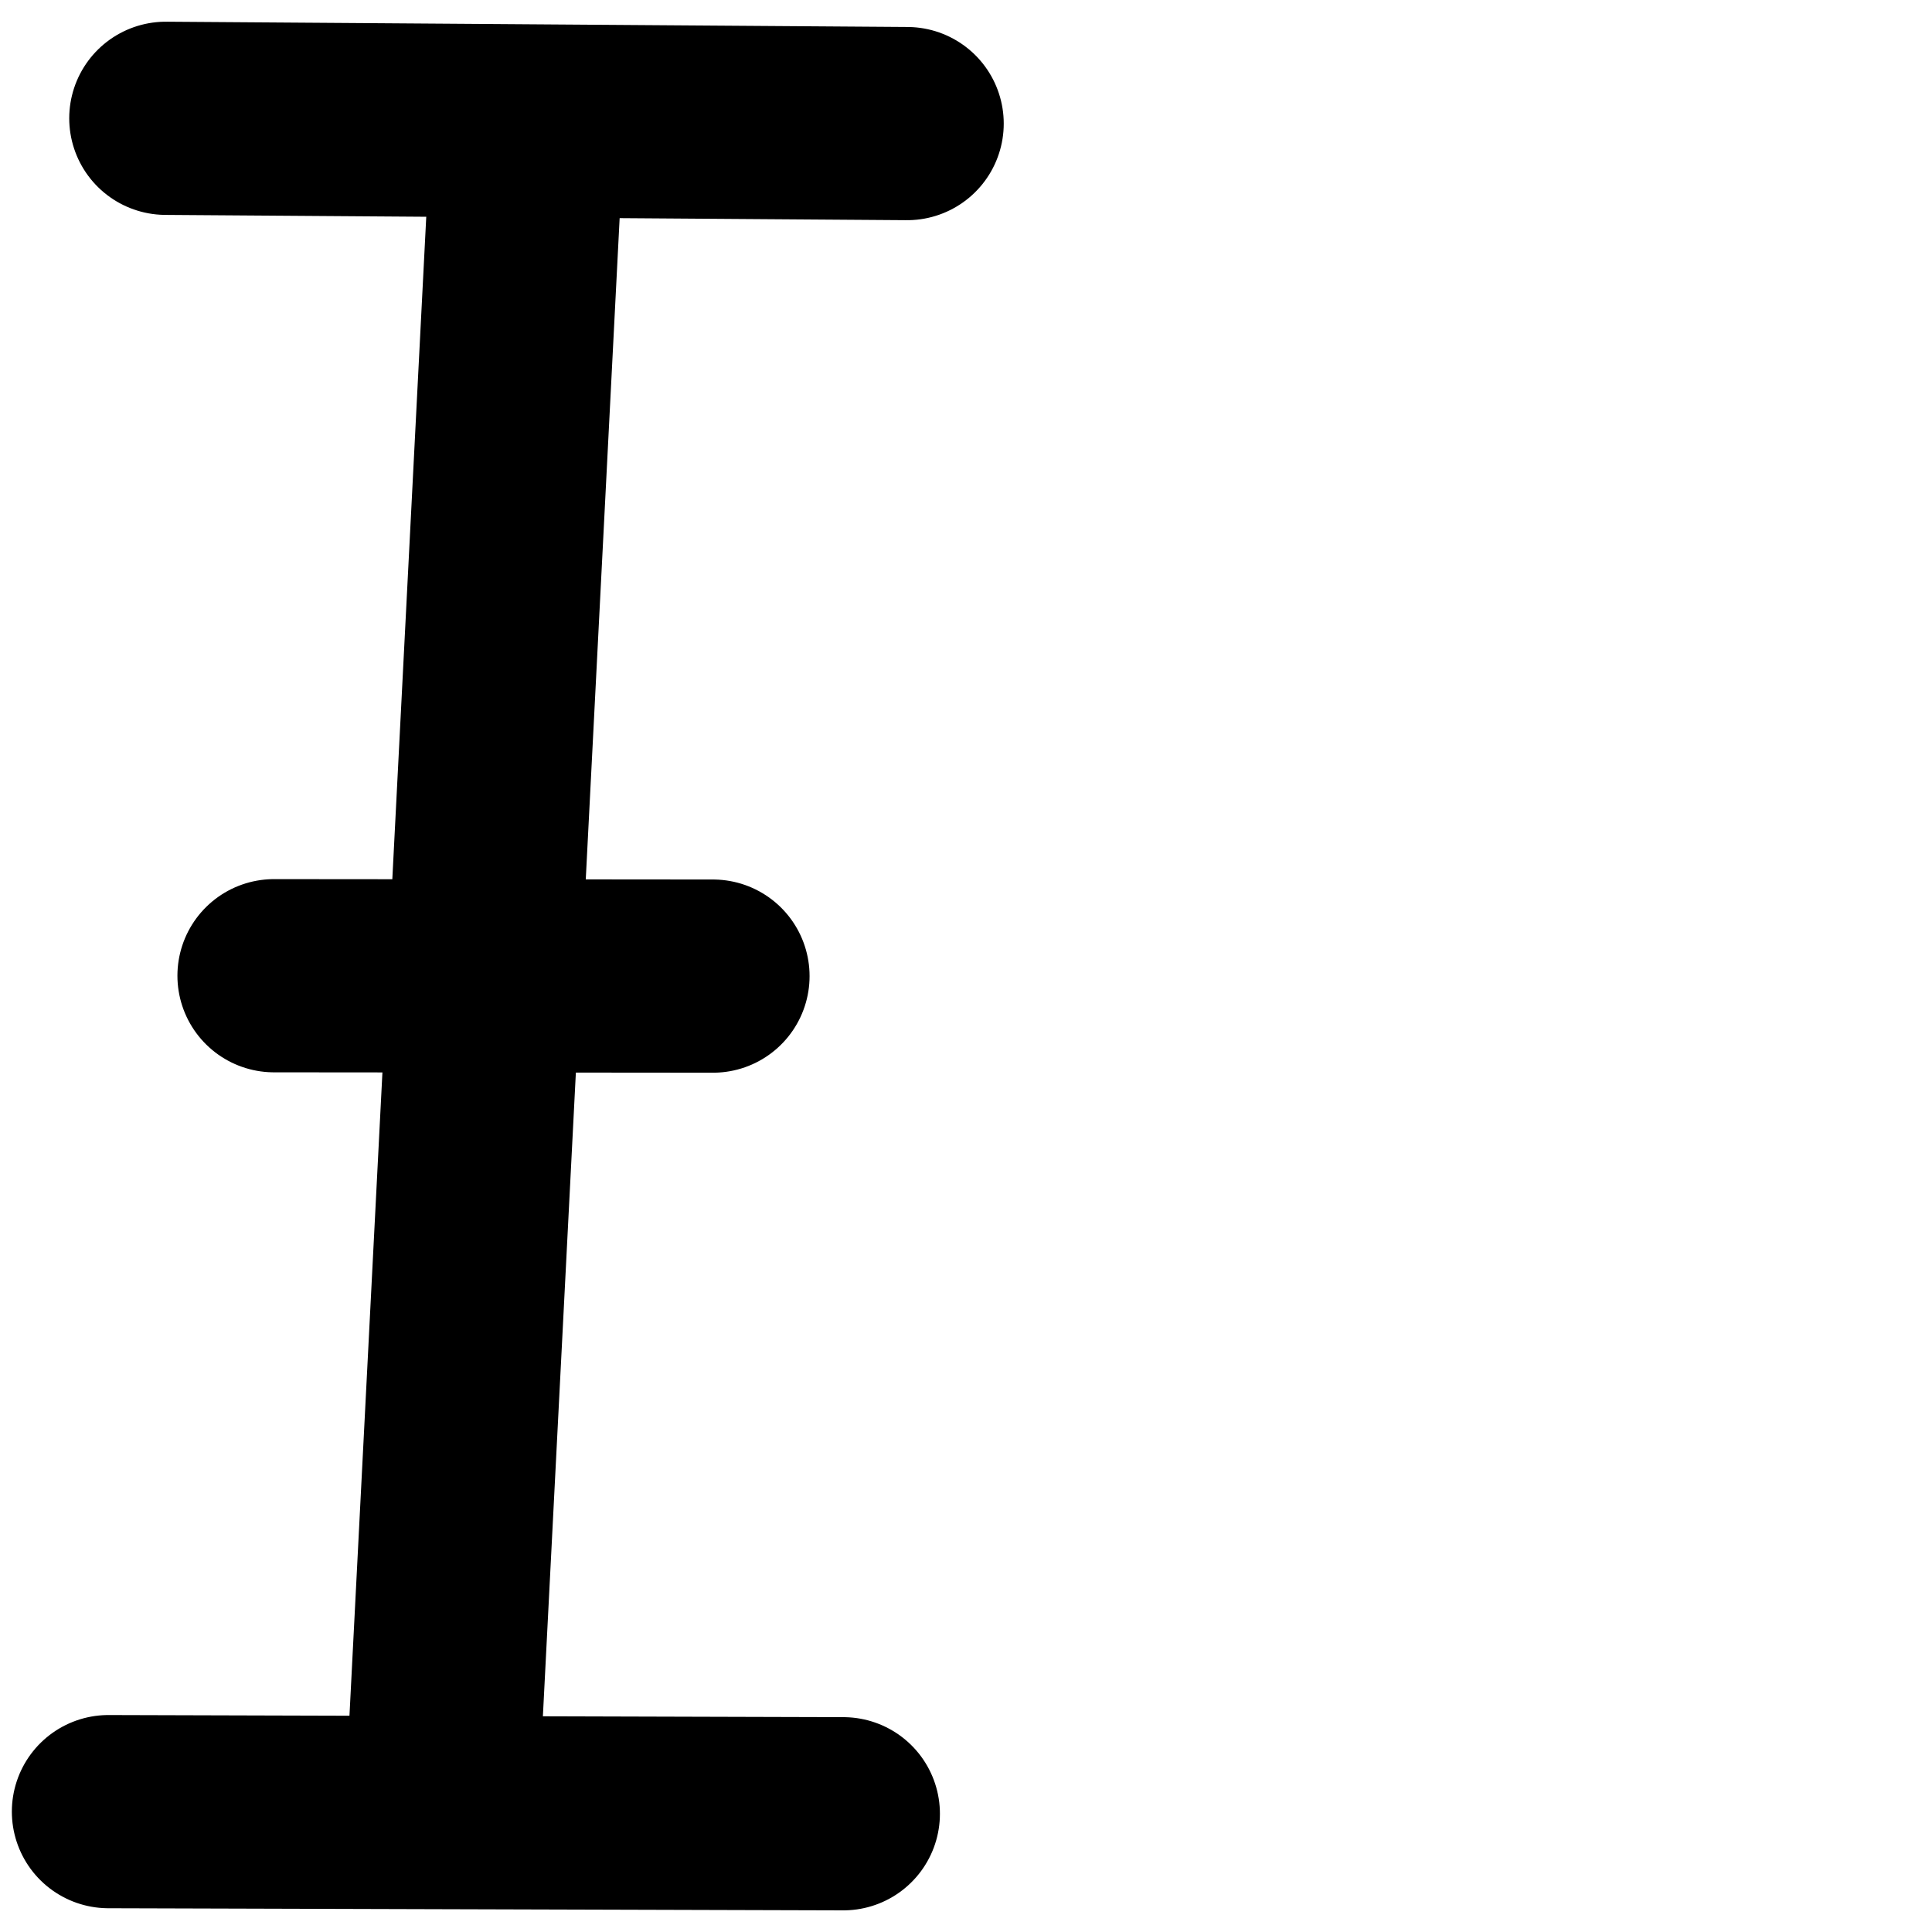
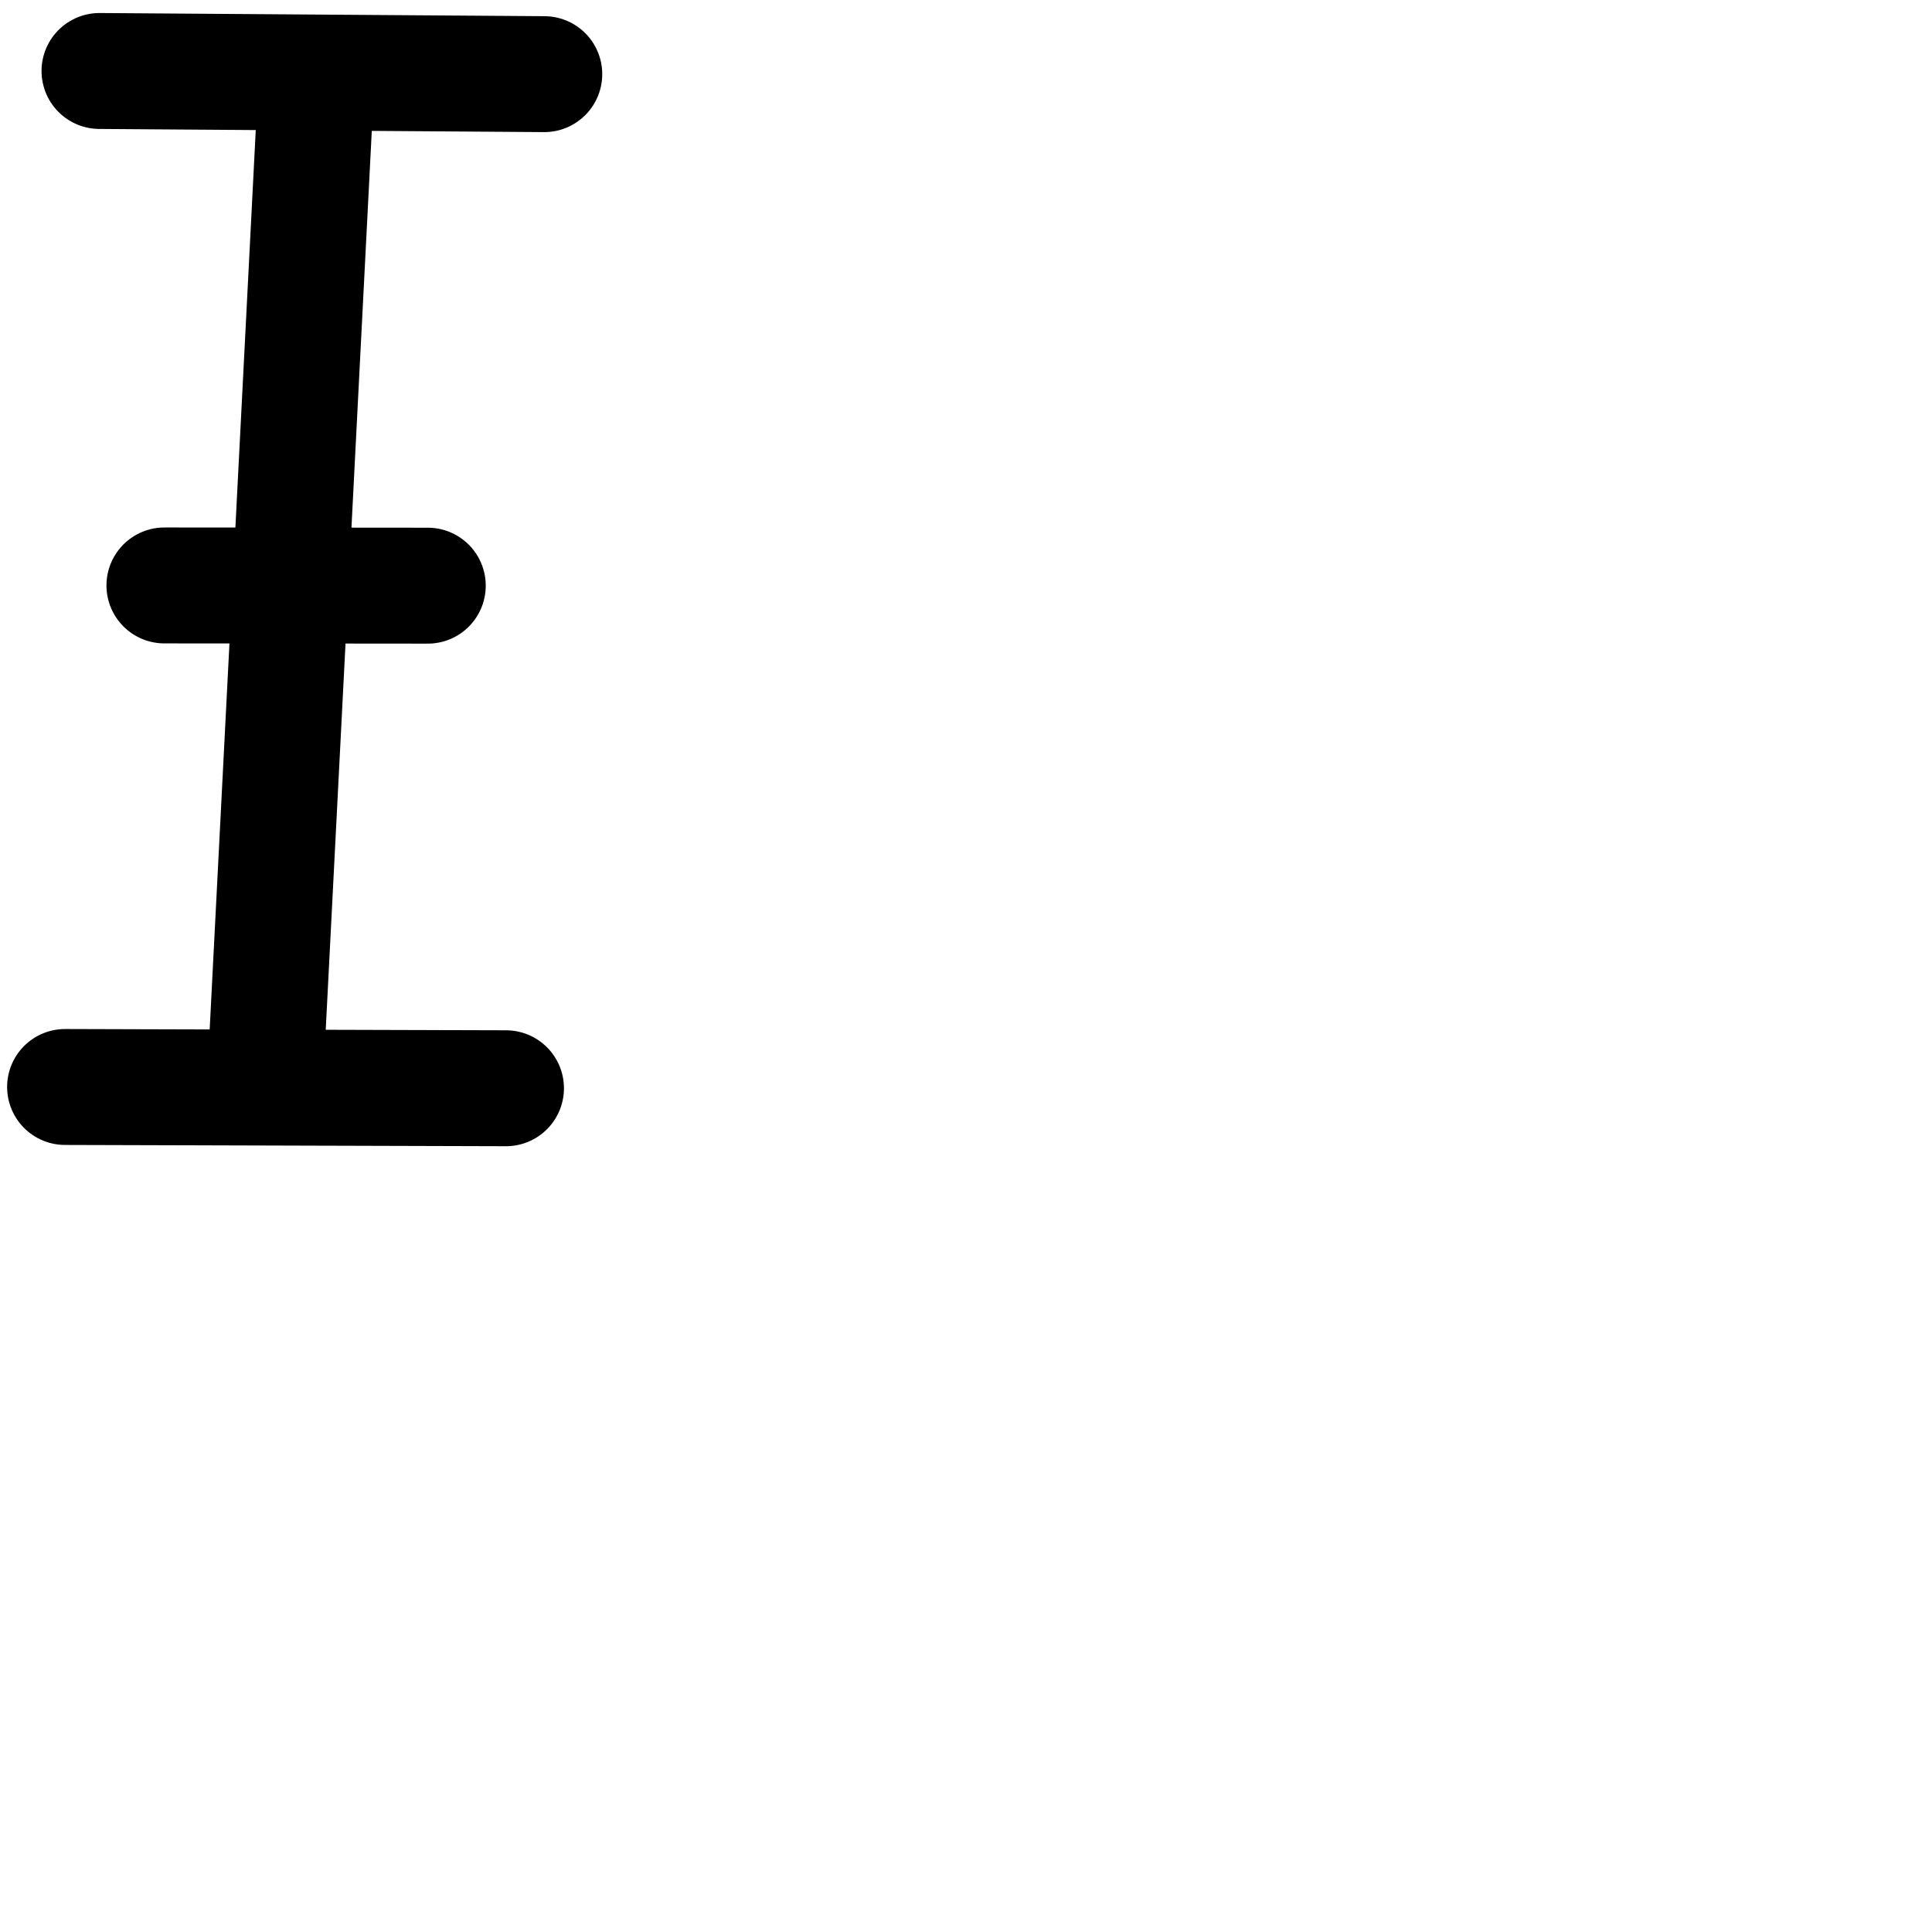
- <svg xmlns="http://www.w3.org/2000/svg" width="30mm" height="30mm" viewBox="0 0 30 30" version="1.1" id="svg5">
+ <svg xmlns="http://www.w3.org/2000/svg" width="50mm" height="50mm" viewBox="0 0 50 50" version="1.1" id="svg5">
  <defs id="defs2" />
  <g id="layer1">
    <path style="fill:#000000;fill-opacity:0;stroke:#000000;stroke-width:3;stroke-linecap:round;stroke-linejoin:round;stroke-dasharray:none;paint-order:fill markers stroke;stop-color:#000000" d="M 8.191,1.998 6.858,28.016" id="path184" />
    <path style="fill:#000000;fill-opacity:0;stroke:#000000;stroke-width:3;stroke-linecap:round;stroke-linejoin:round;stroke-dasharray:none;paint-order:fill markers stroke;stop-color:#000000" d="M 14.086,1.919 2.575,1.837" id="path186" />
    <path style="fill:#000000;fill-opacity:0;stroke:#000000;stroke-width:3;stroke-linecap:round;stroke-linejoin:round;stroke-dasharray:none;paint-order:fill markers stroke;stop-color:#000000" d="m 11.071,15.157 -6.816,-0.006" id="path188" />
    <path style="fill:#000000;fill-opacity:0;stroke:#000000;stroke-width:3;stroke-linecap:round;stroke-linejoin:round;stroke-dasharray:none;paint-order:fill markers stroke;stop-color:#000000" d="M 13.095,28.164 1.684,28.131" id="path190" />
  </g>
</svg>
